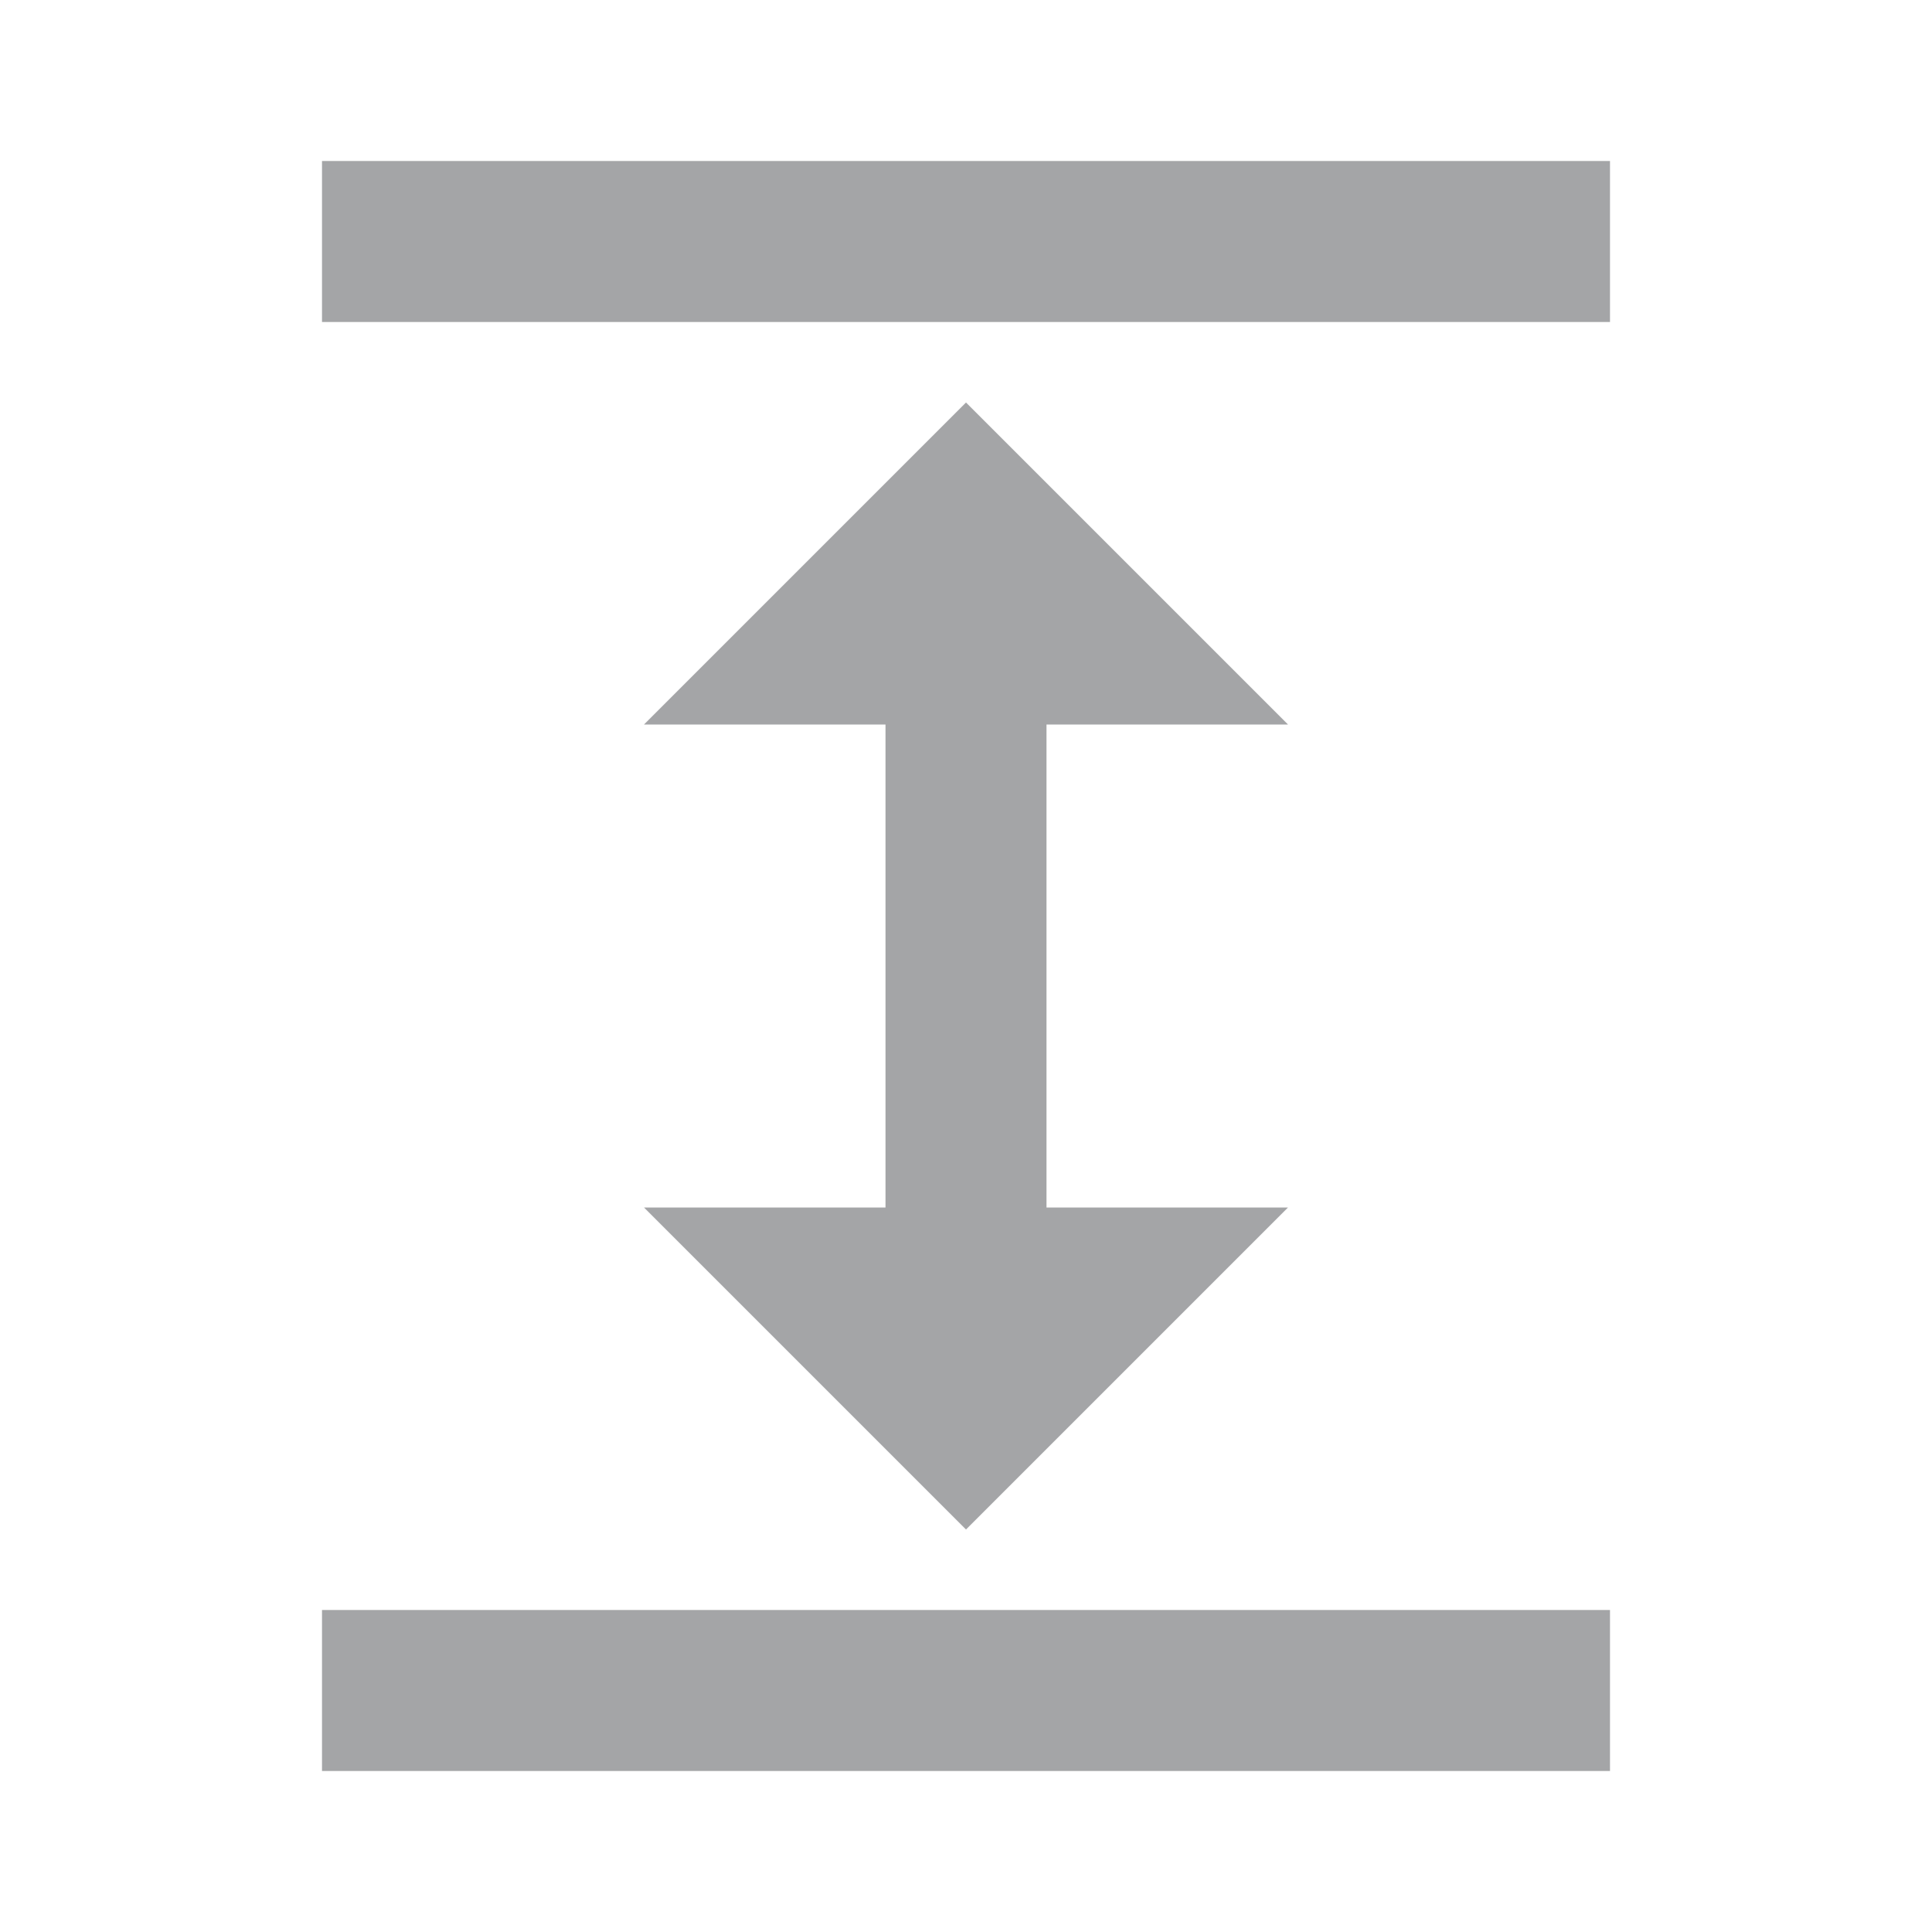
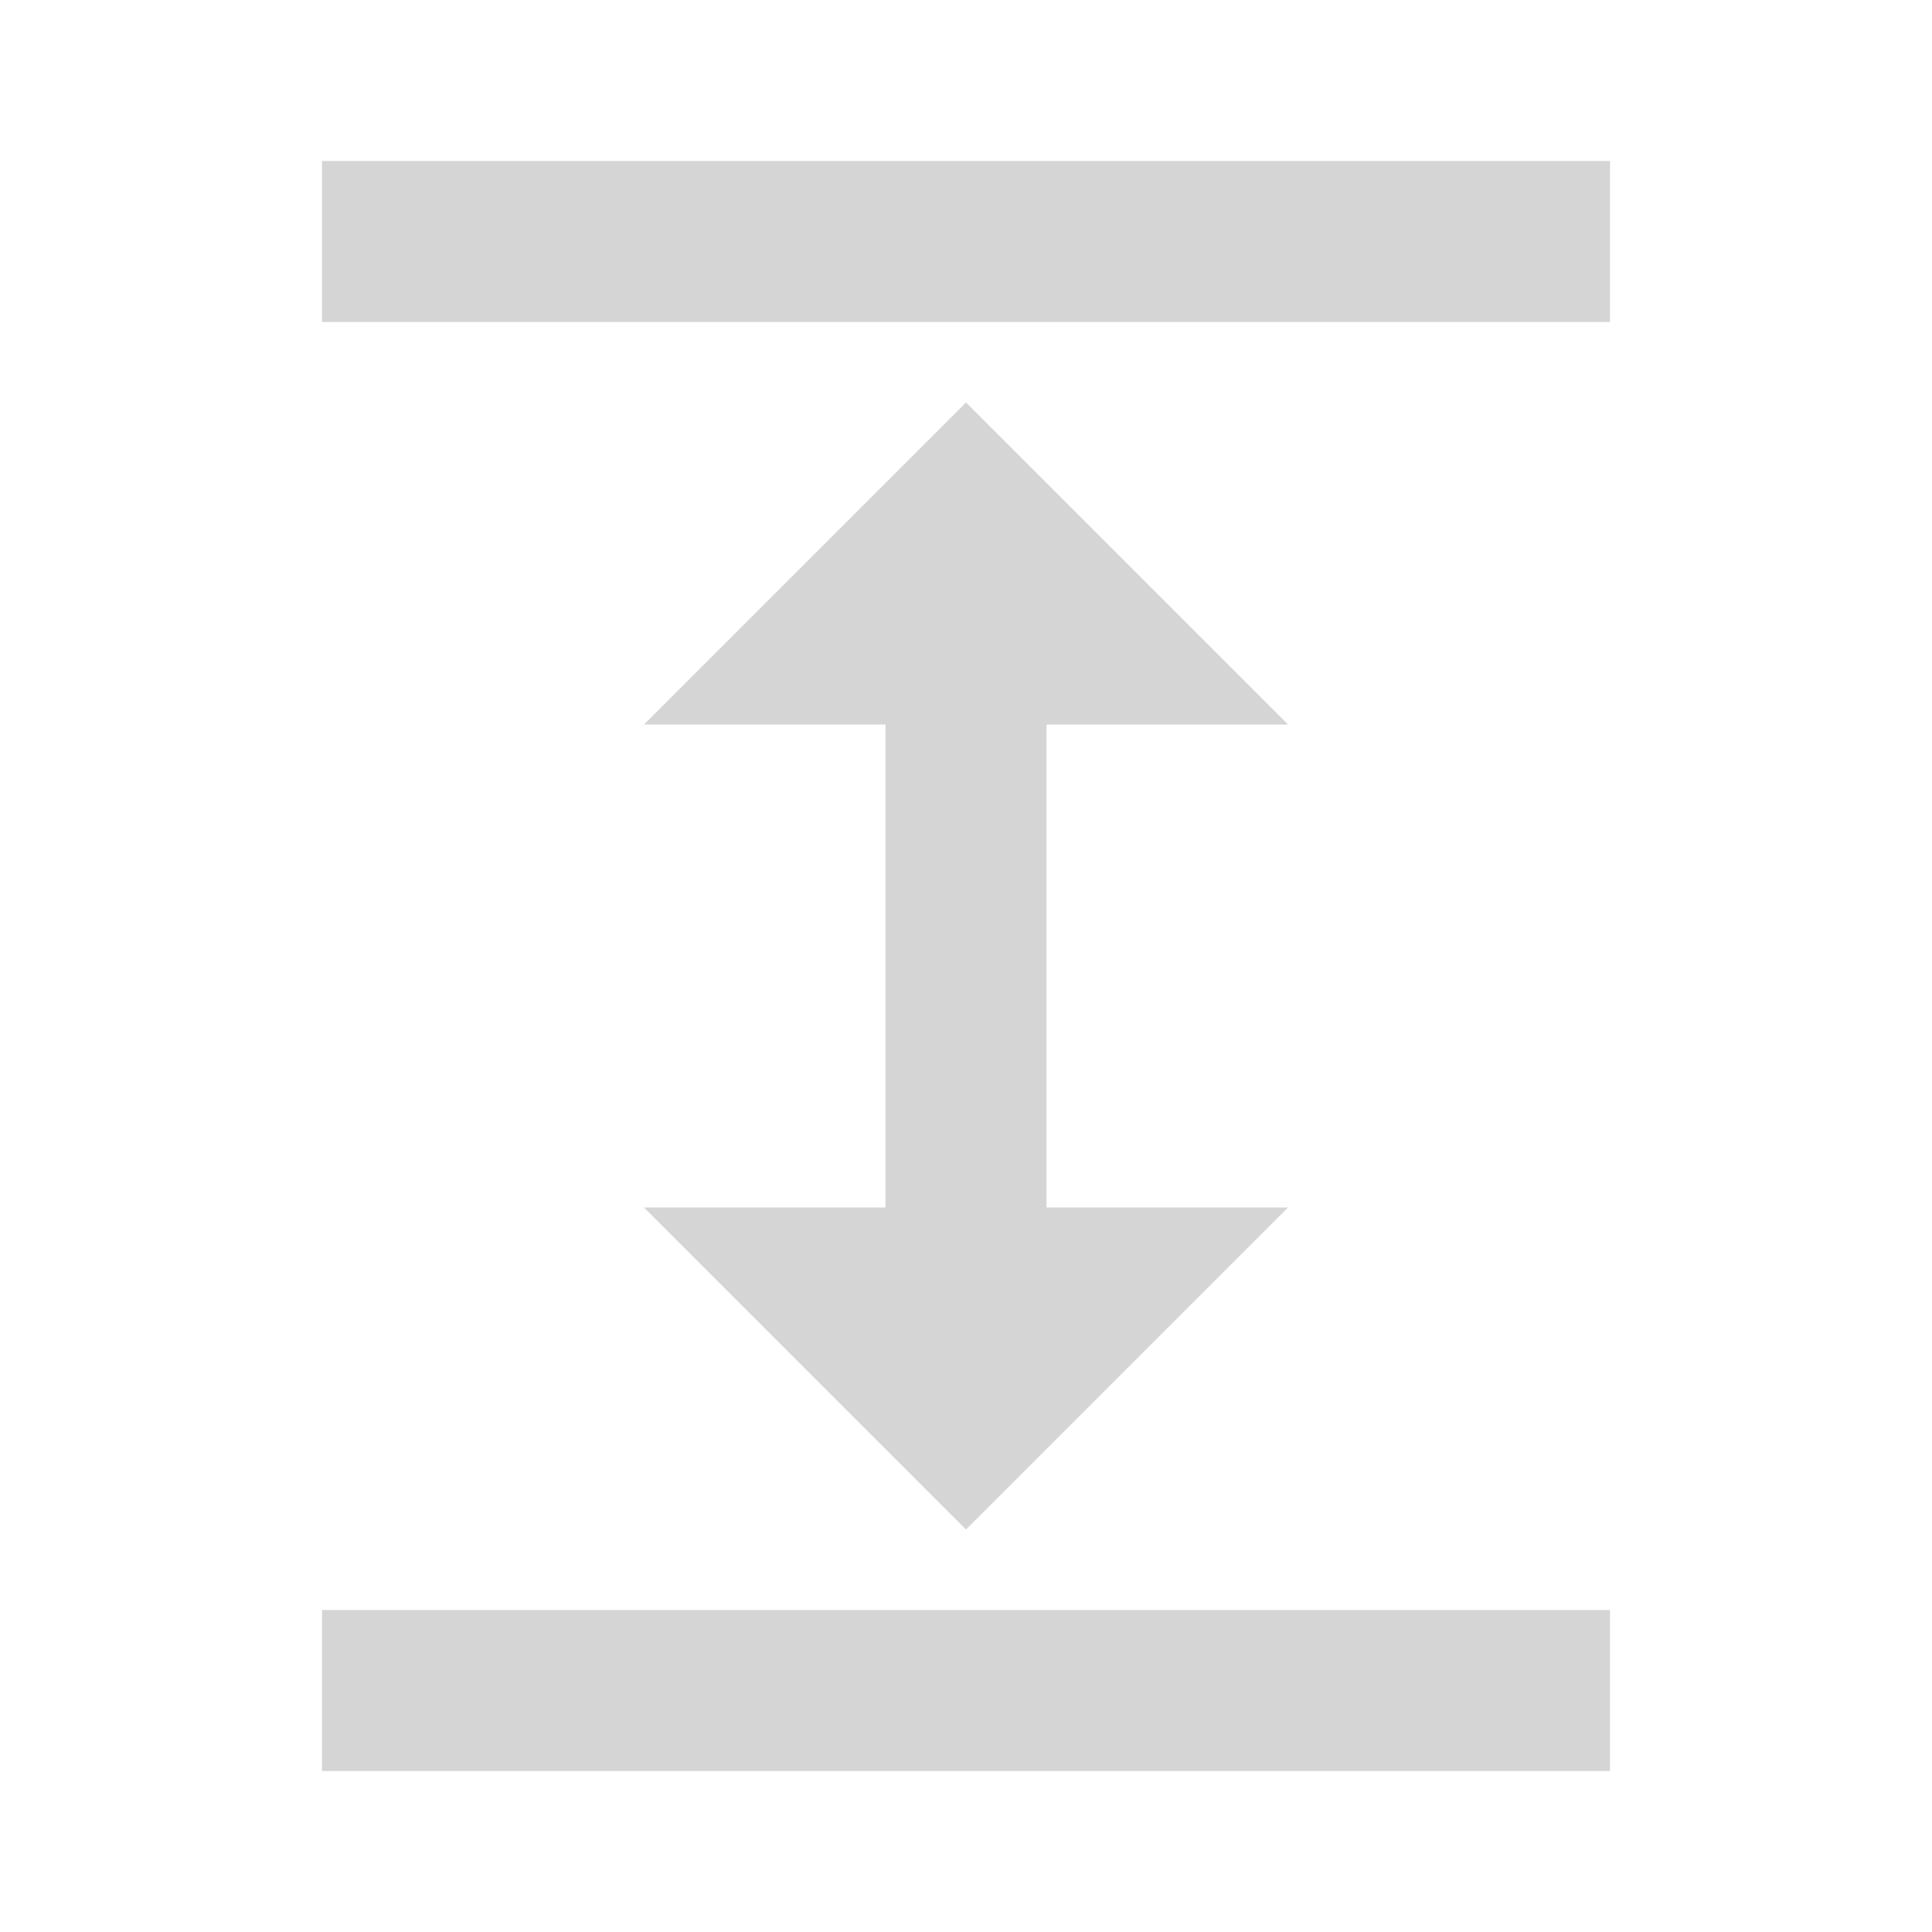
- <svg xmlns="http://www.w3.org/2000/svg" fill="#a4a5a7" version="1.1" id="mdi-arrow-expand-vertical" width="24" height="24" viewBox="0 0 24 24">
+ <svg xmlns="http://www.w3.org/2000/svg" fill="#d5d5d5" version="1.1" id="mdi-arrow-expand-vertical" width="24" height="24" viewBox="0 0 24 24">
  <path d="M13,9V15H16L12,19L8,15H11V9H8L12,5L16,9H13M4,2H20V4H4V2M4,20H20V22H4V20Z" />
</svg>
